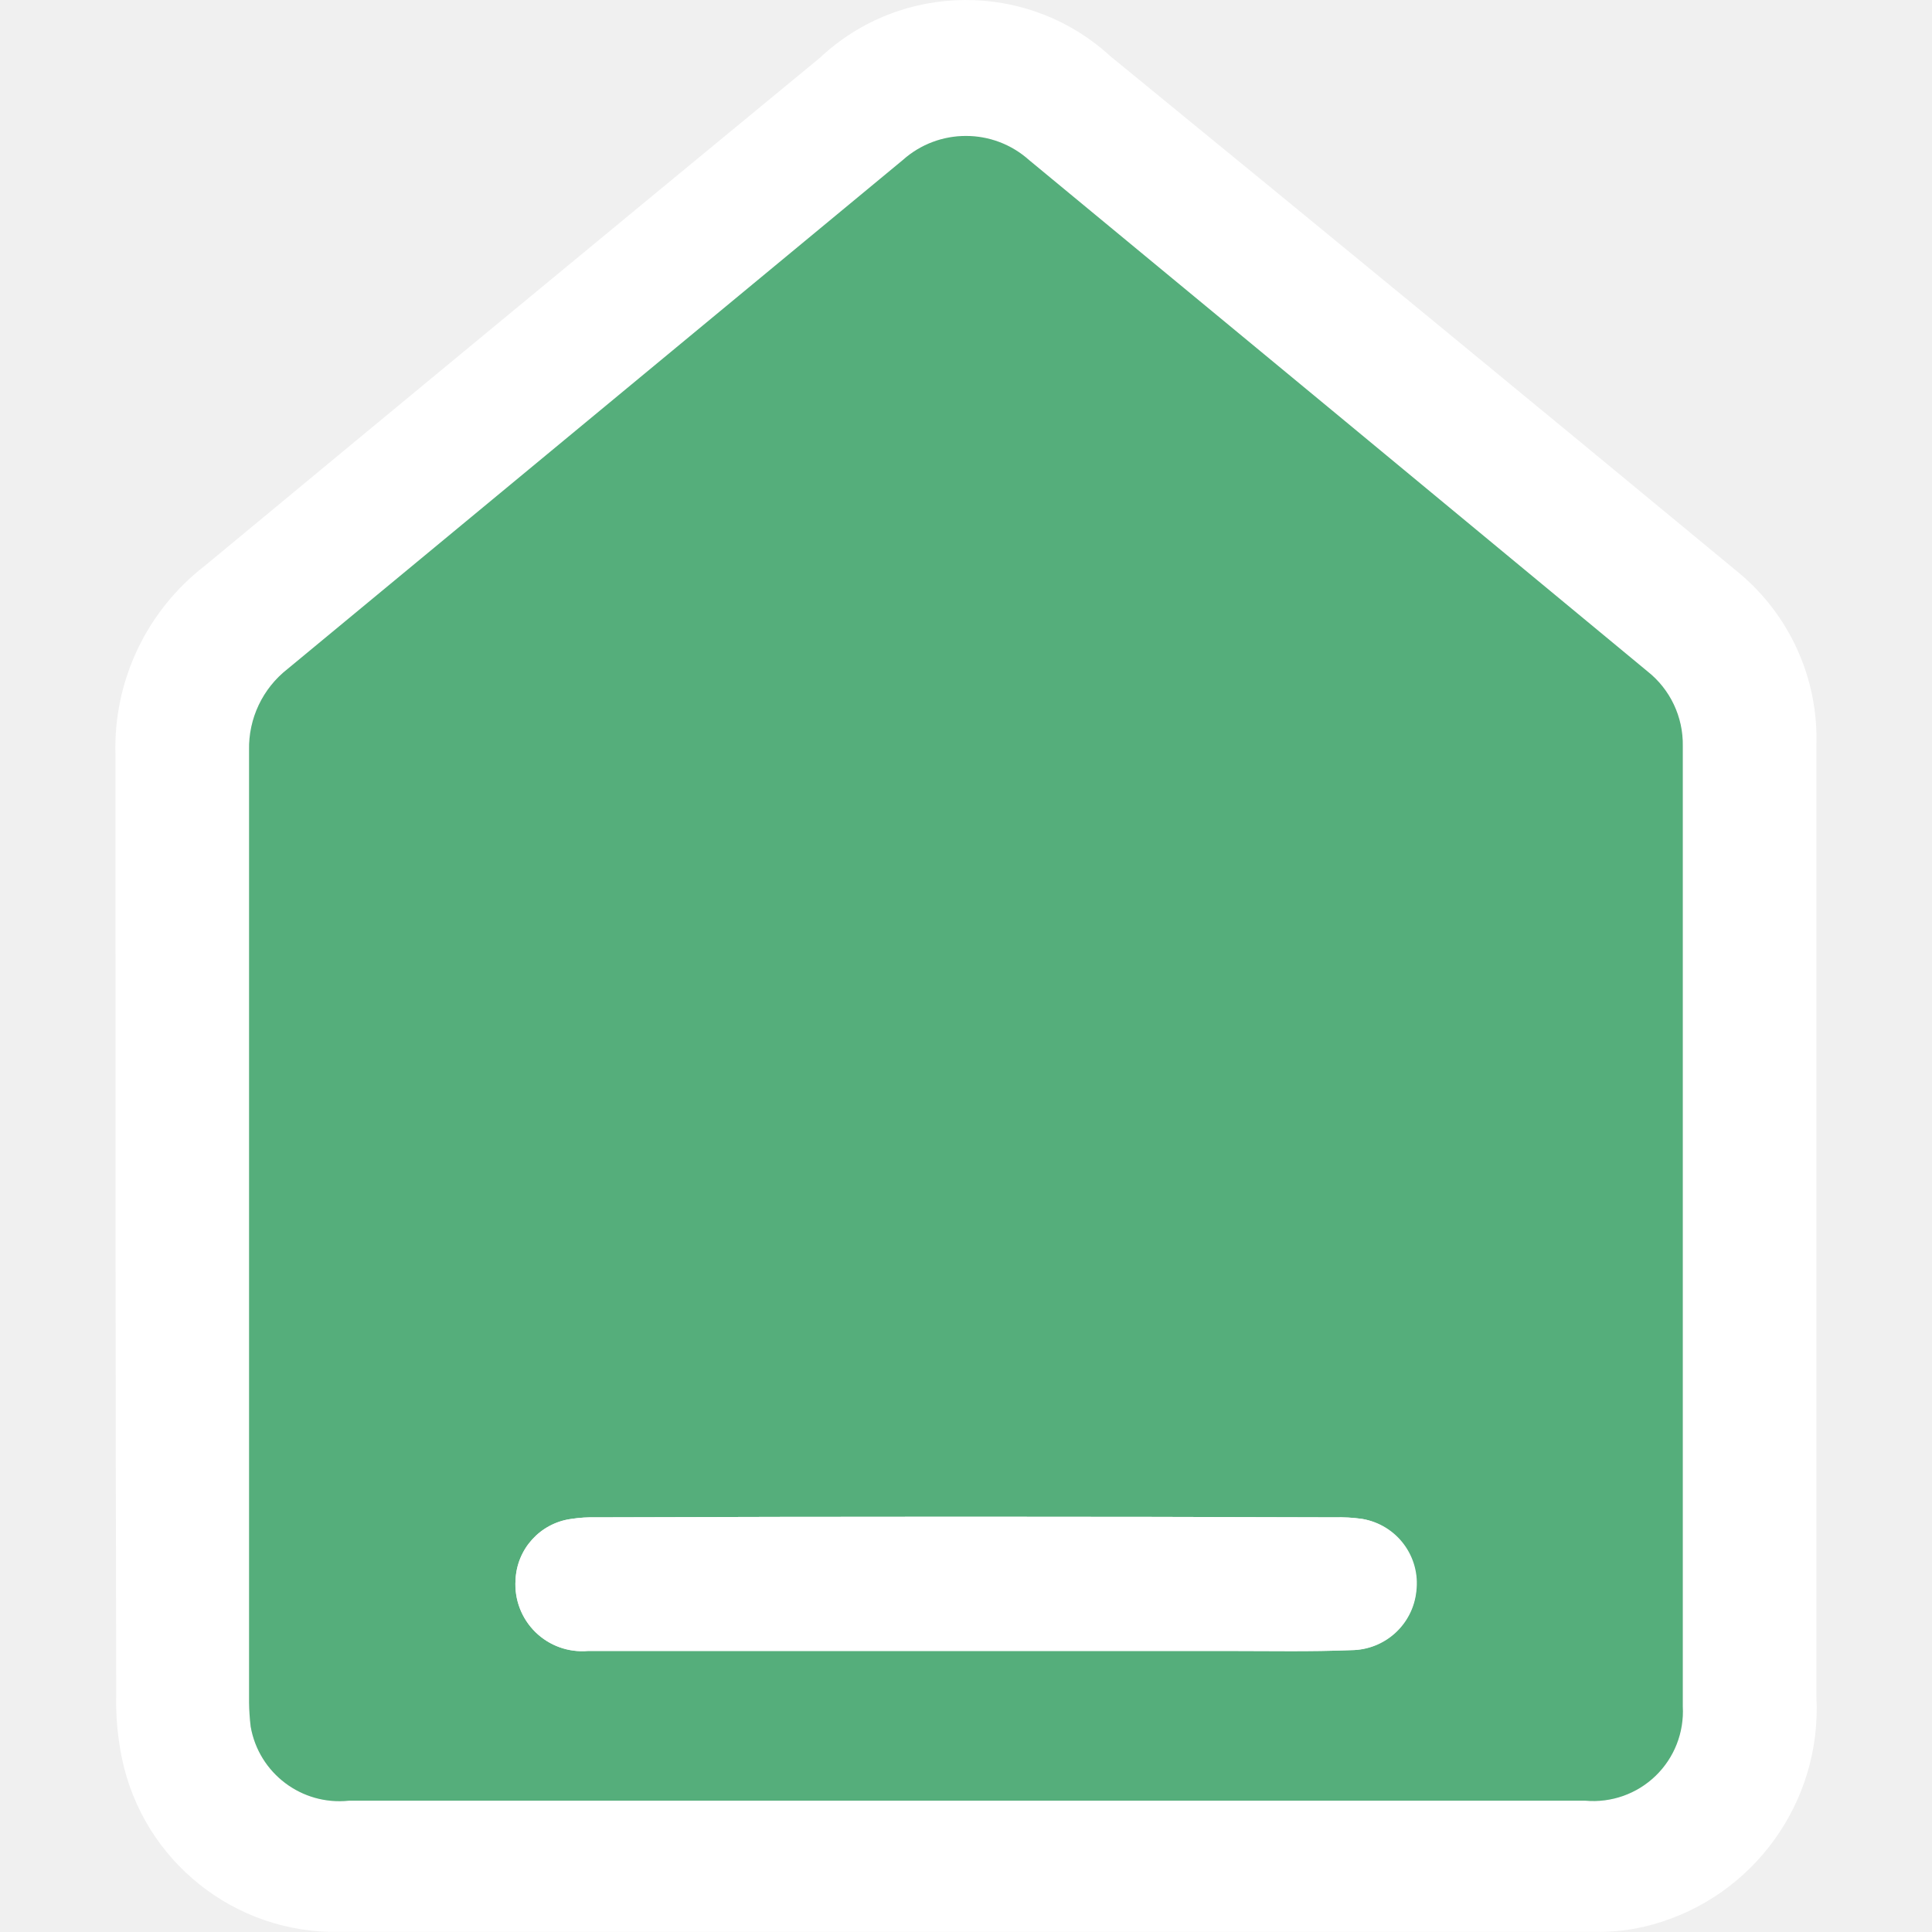
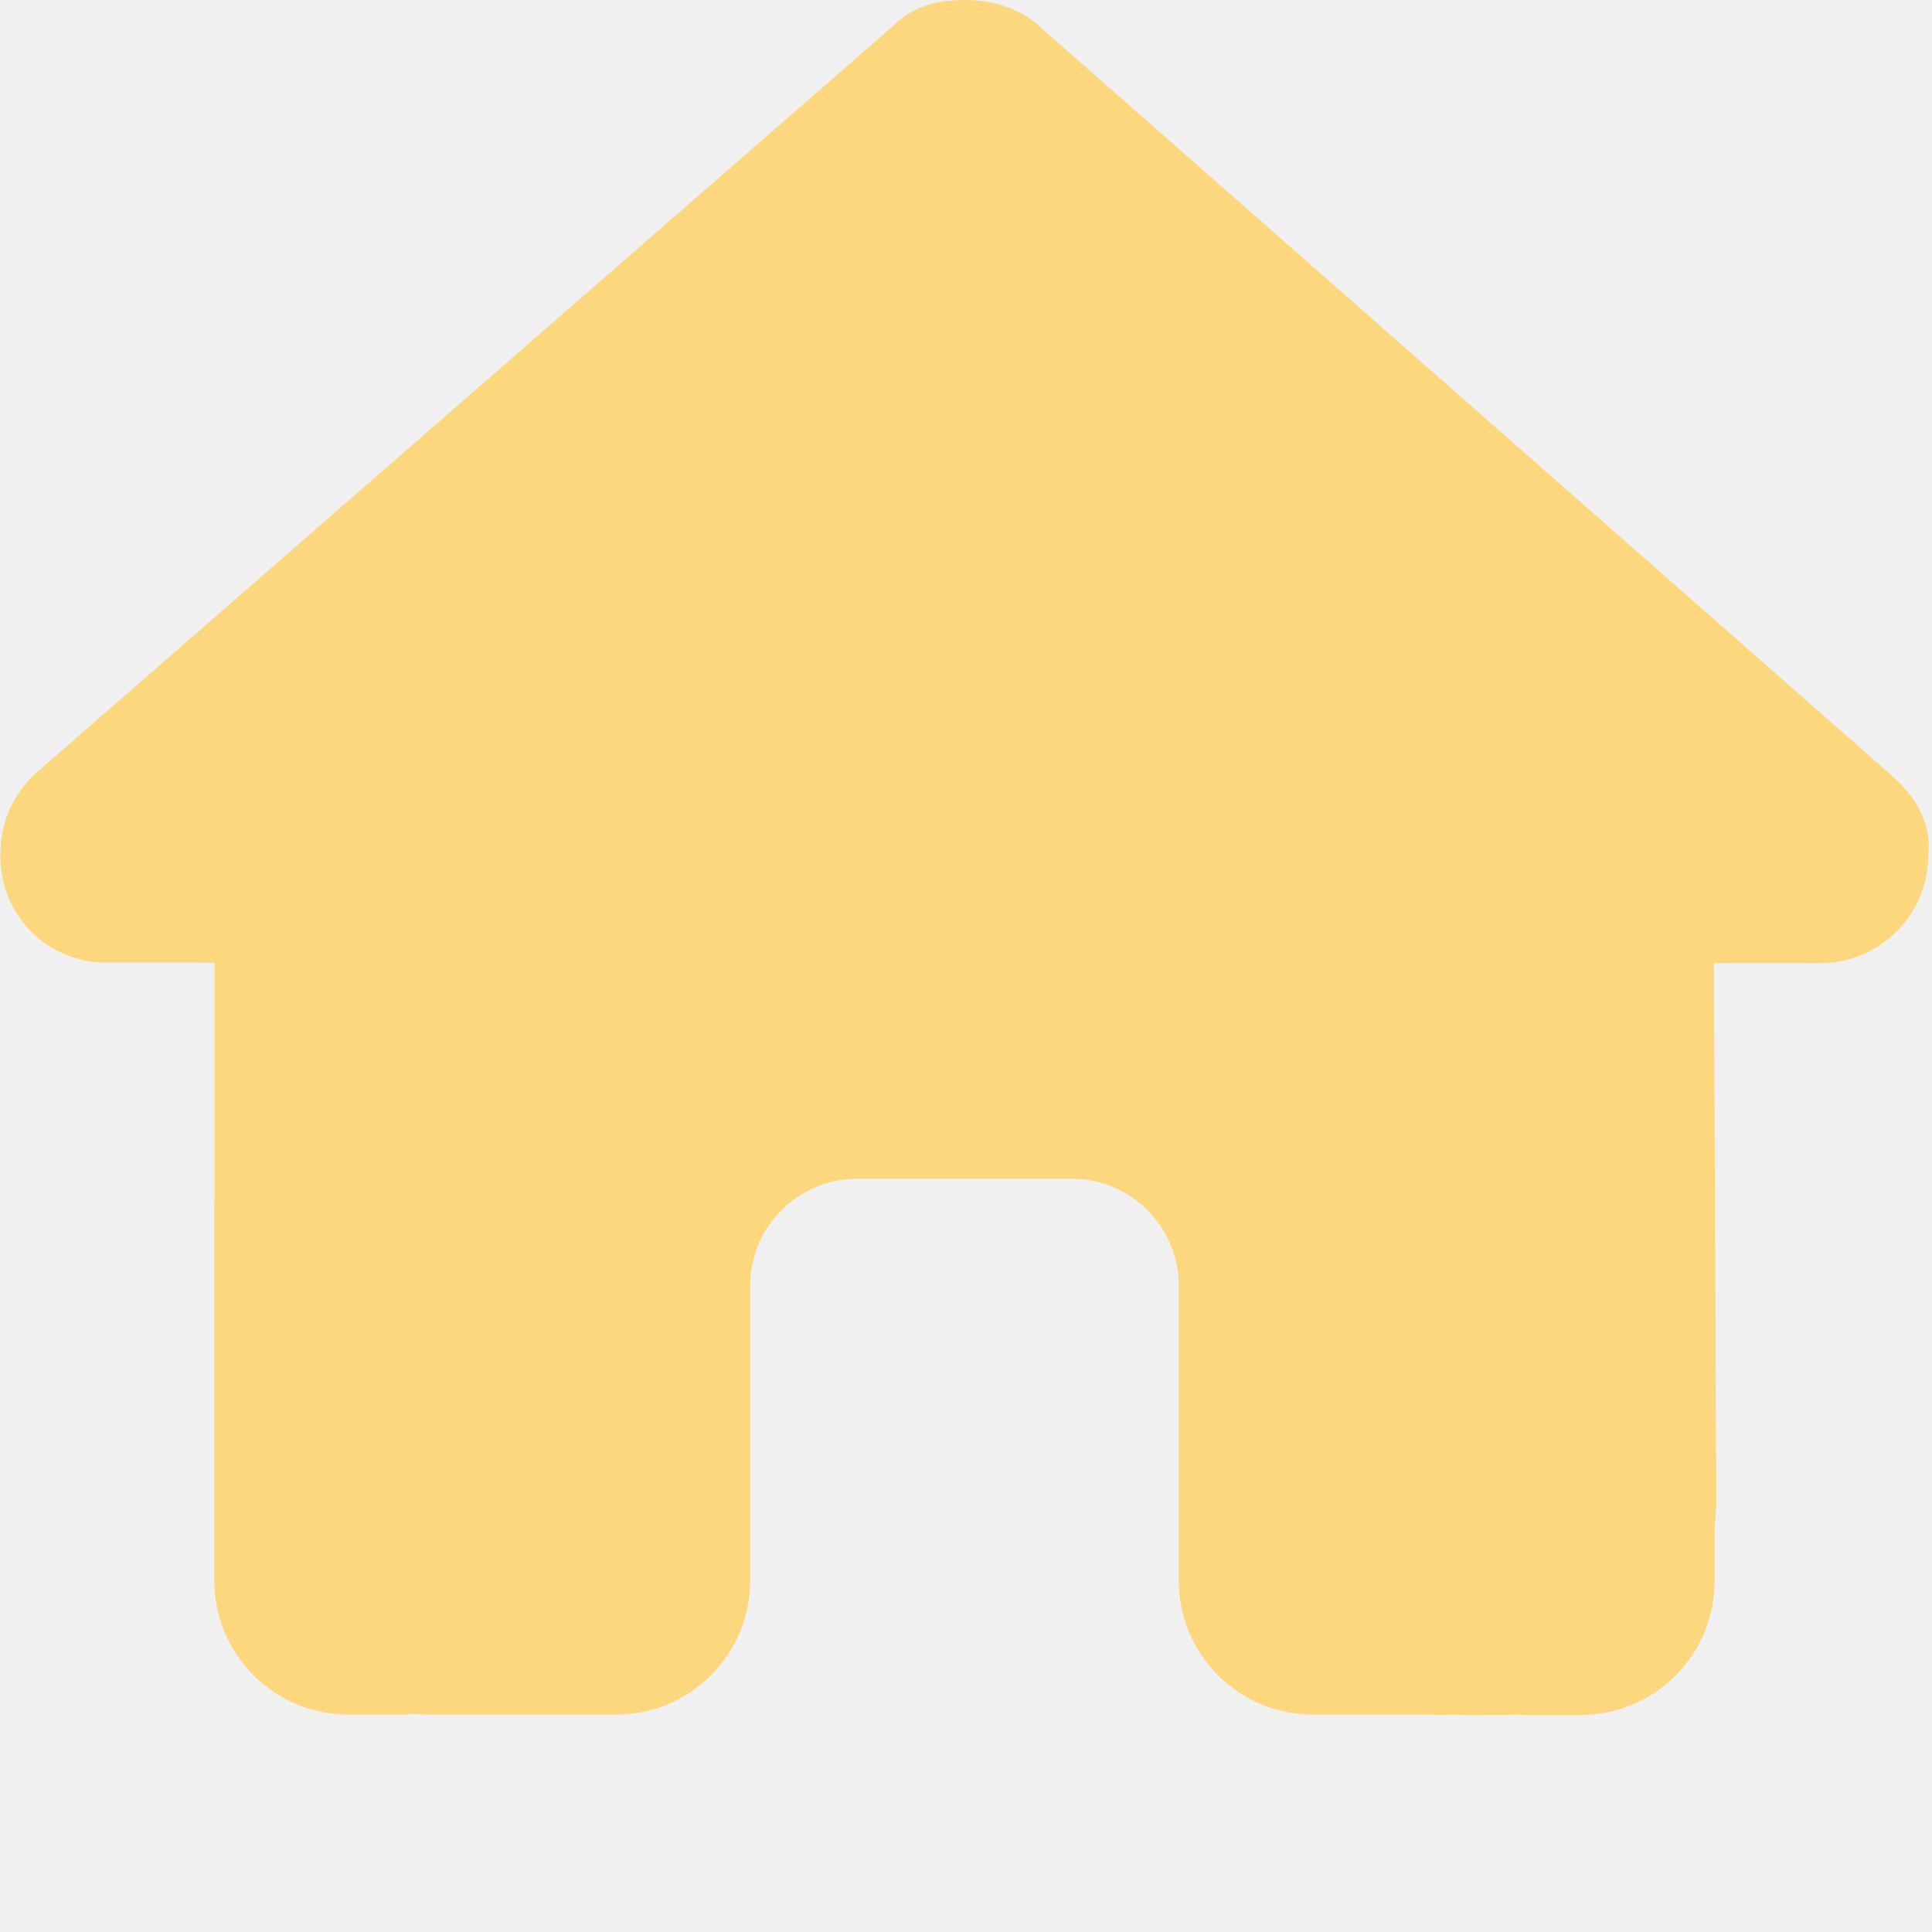
- <svg xmlns="http://www.w3.org/2000/svg" height="24" viewBox="0 0 24 24" width="24">
-   <g id="home_dark_active_icon" transform="translate(-2244 -9049)">
-     <rect data-name="Rectangle 17558" fill="none" height="24" id="Rectangle_17558" transform="translate(2244 9049)" width="24" />
-     <g data-name="home_dark_active_icon" id="home_dark_active_icon-2" transform="translate(2013.374 8914.799)">
-       <g data-name="Group 8473" id="Group_8473">
-         <path d="M252.23,141.32q-3.9-3.225-7.81-6.42a2.653,2.653,0,0,0-3.61.02q-3.825,3.15-7.64,6.31a2.857,2.857,0,0,0-1.11,2.34c0,3.89,0,7.79.01,11.68a3.469,3.469,0,0,0,.07.79,2.707,2.707,0,0,0,2.71,2.16h15.57a2.564,2.564,0,0,0,.73-.09,2.783,2.783,0,0,0,2.04-2.83V143.45A2.676,2.676,0,0,0,252.23,141.32Zm-.7,14.08a1.113,1.113,0,0,1-1.21,1.17H234.96a1.119,1.119,0,0,1-1.22-.92,2.829,2.829,0,0,1-.02-.3V143.52a1.246,1.246,0,0,1,.48-1.01q3.825-3.15,7.64-6.32a1.177,1.177,0,0,1,1.57,0q3.84,3.18,7.68,6.35a1.156,1.156,0,0,1,.44.93Z" data-name="Path 7134" fill="#fff" id="Path_7134" />
-       </g>
-       <path d="M251.09,142.54q-3.84-3.18-7.68-6.35a1.177,1.177,0,0,0-1.57,0l-7.64,6.32a1.246,1.246,0,0,0-.48,1.01v11.83a2.833,2.833,0,0,0,.02.3,1.119,1.119,0,0,0,1.22.92h15.36a1.113,1.113,0,0,0,1.21-1.17V143.47a1.156,1.156,0,0,0-.44-.93Zm-3.68,12.16c-.5.02-1,.01-1.49.01h-7.99a.83.83,0,0,1-.9-.88.8.8,0,0,1,.69-.76,1.772,1.772,0,0,1,.32-.02q4.59-.015,9.16,0a2.056,2.056,0,0,1,.35.02.822.822,0,0,1-.14,1.63Z" data-name="Path 7135" fill="#55AE7B" id="Path_7135" />
-       <path d="M248.22,153.97a.815.815,0,0,1-.81.73c-.5.02-1,.01-1.49.01h-7.99a.83.83,0,0,1-.9-.88.8.8,0,0,1,.69-.76,1.772,1.772,0,0,1,.32-.02q4.59-.015,9.16,0a2.056,2.056,0,0,1,.35.02A.81.81,0,0,1,248.22,153.97Z" data-name="Path 7136" fill="#fff" id="Path_7136" />
-     </g>
+ <svg xmlns="http://www.w3.org/2000/svg" viewBox="0 0 24 24" width="24" height="24">
+   <g transform="scale(0.0416)">
+     <path fill="#FCD77E" d="M575.8 255.5c0 18-15 32.1-32 32.1l-32 0 .7 160.2c0 2.7-.2 5.4-.5 8.1l0 16.2c0 22.1-17.9 40-40 40l-16 0c-1.1 0-2.2 0-3.3-.1c-1.4 .1-2.8 .1-4.2 .1L416 512l-24 0c-22.1 0-40-17.9-40-40l0-24 0-64c0-17.7-14.3-32-32-32l-64 0c-17.7 0-32 14.3-32 32l0 64 0 24c0 22.1-17.9 40-40 40l-24 0-31.9 0c-1.5 0-3-.1-4.5-.2c-1.2 .1-2.4 .2-3.6 .2l-16 0c-22.1 0-40-17.9-40-40l0-112c0-.9 0-1.9 .1-2.8l0-69.7-32 0c-18 0-32-14-32-32.1c0-9 3-17 10-24L266.4 8c7-7 15-8 22-8s15 2 21 7L564.8 231.5c8 7 12 15 11 24z" />
  </g>
</svg>
